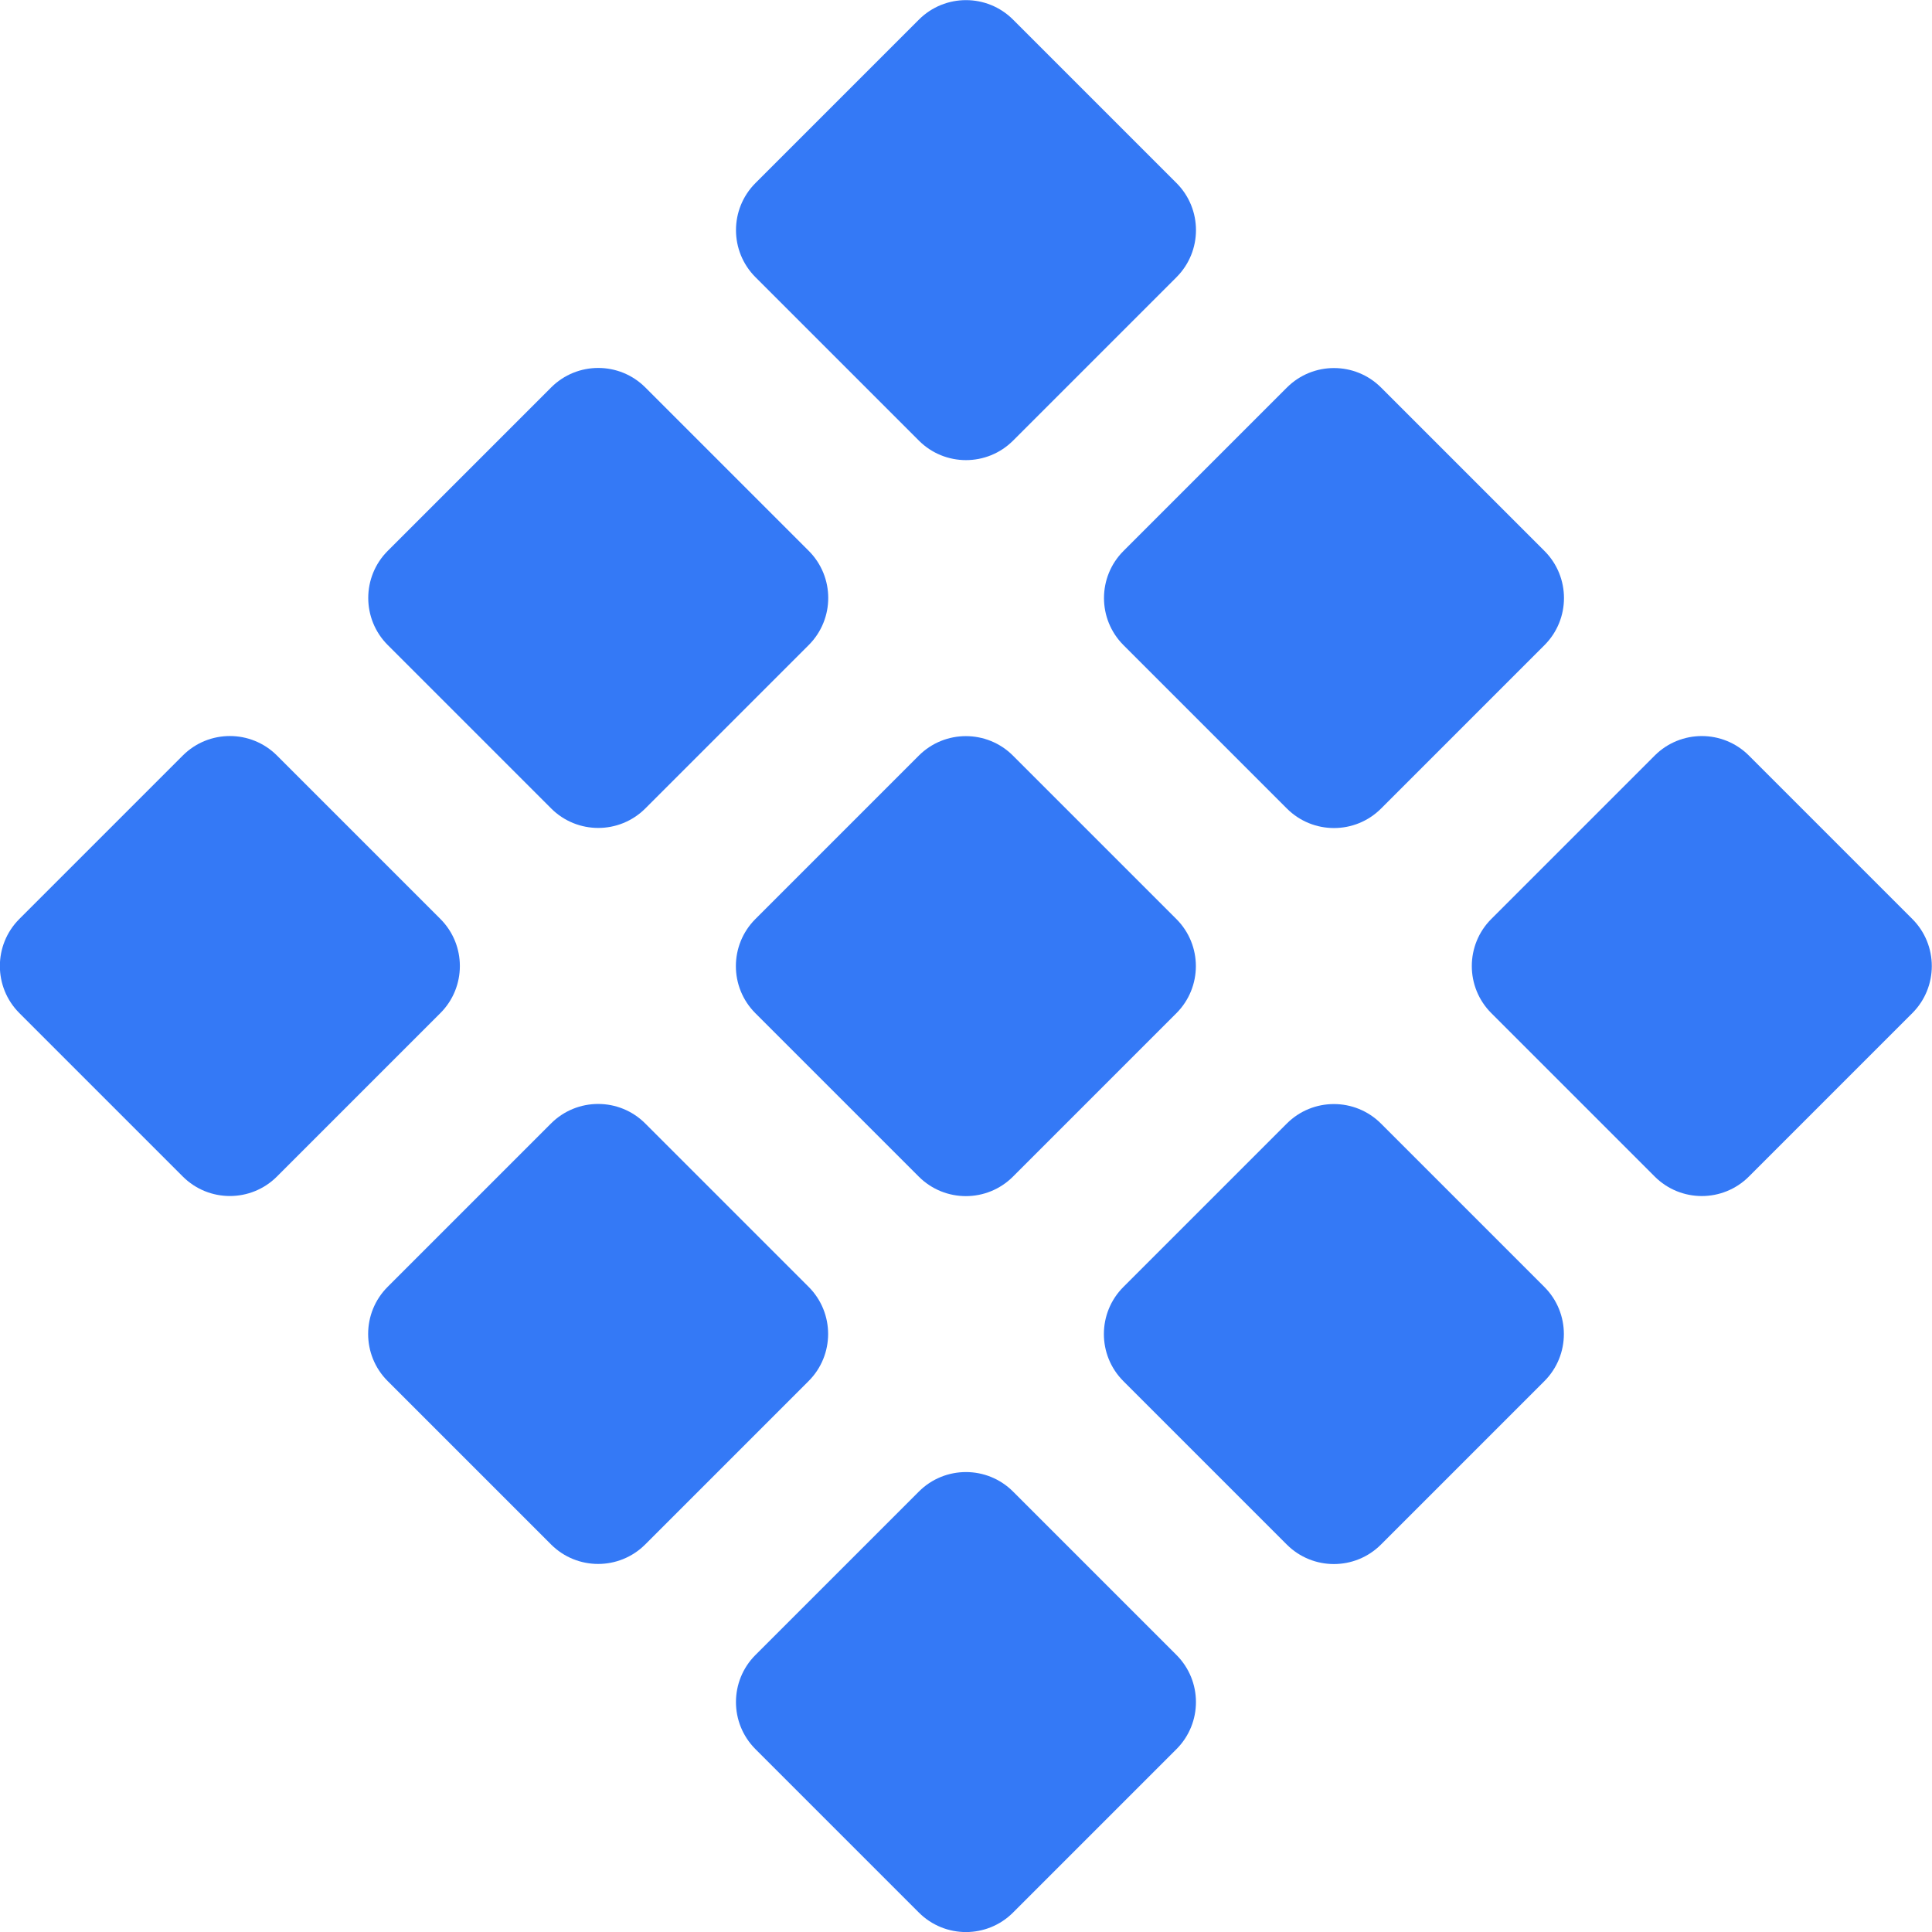
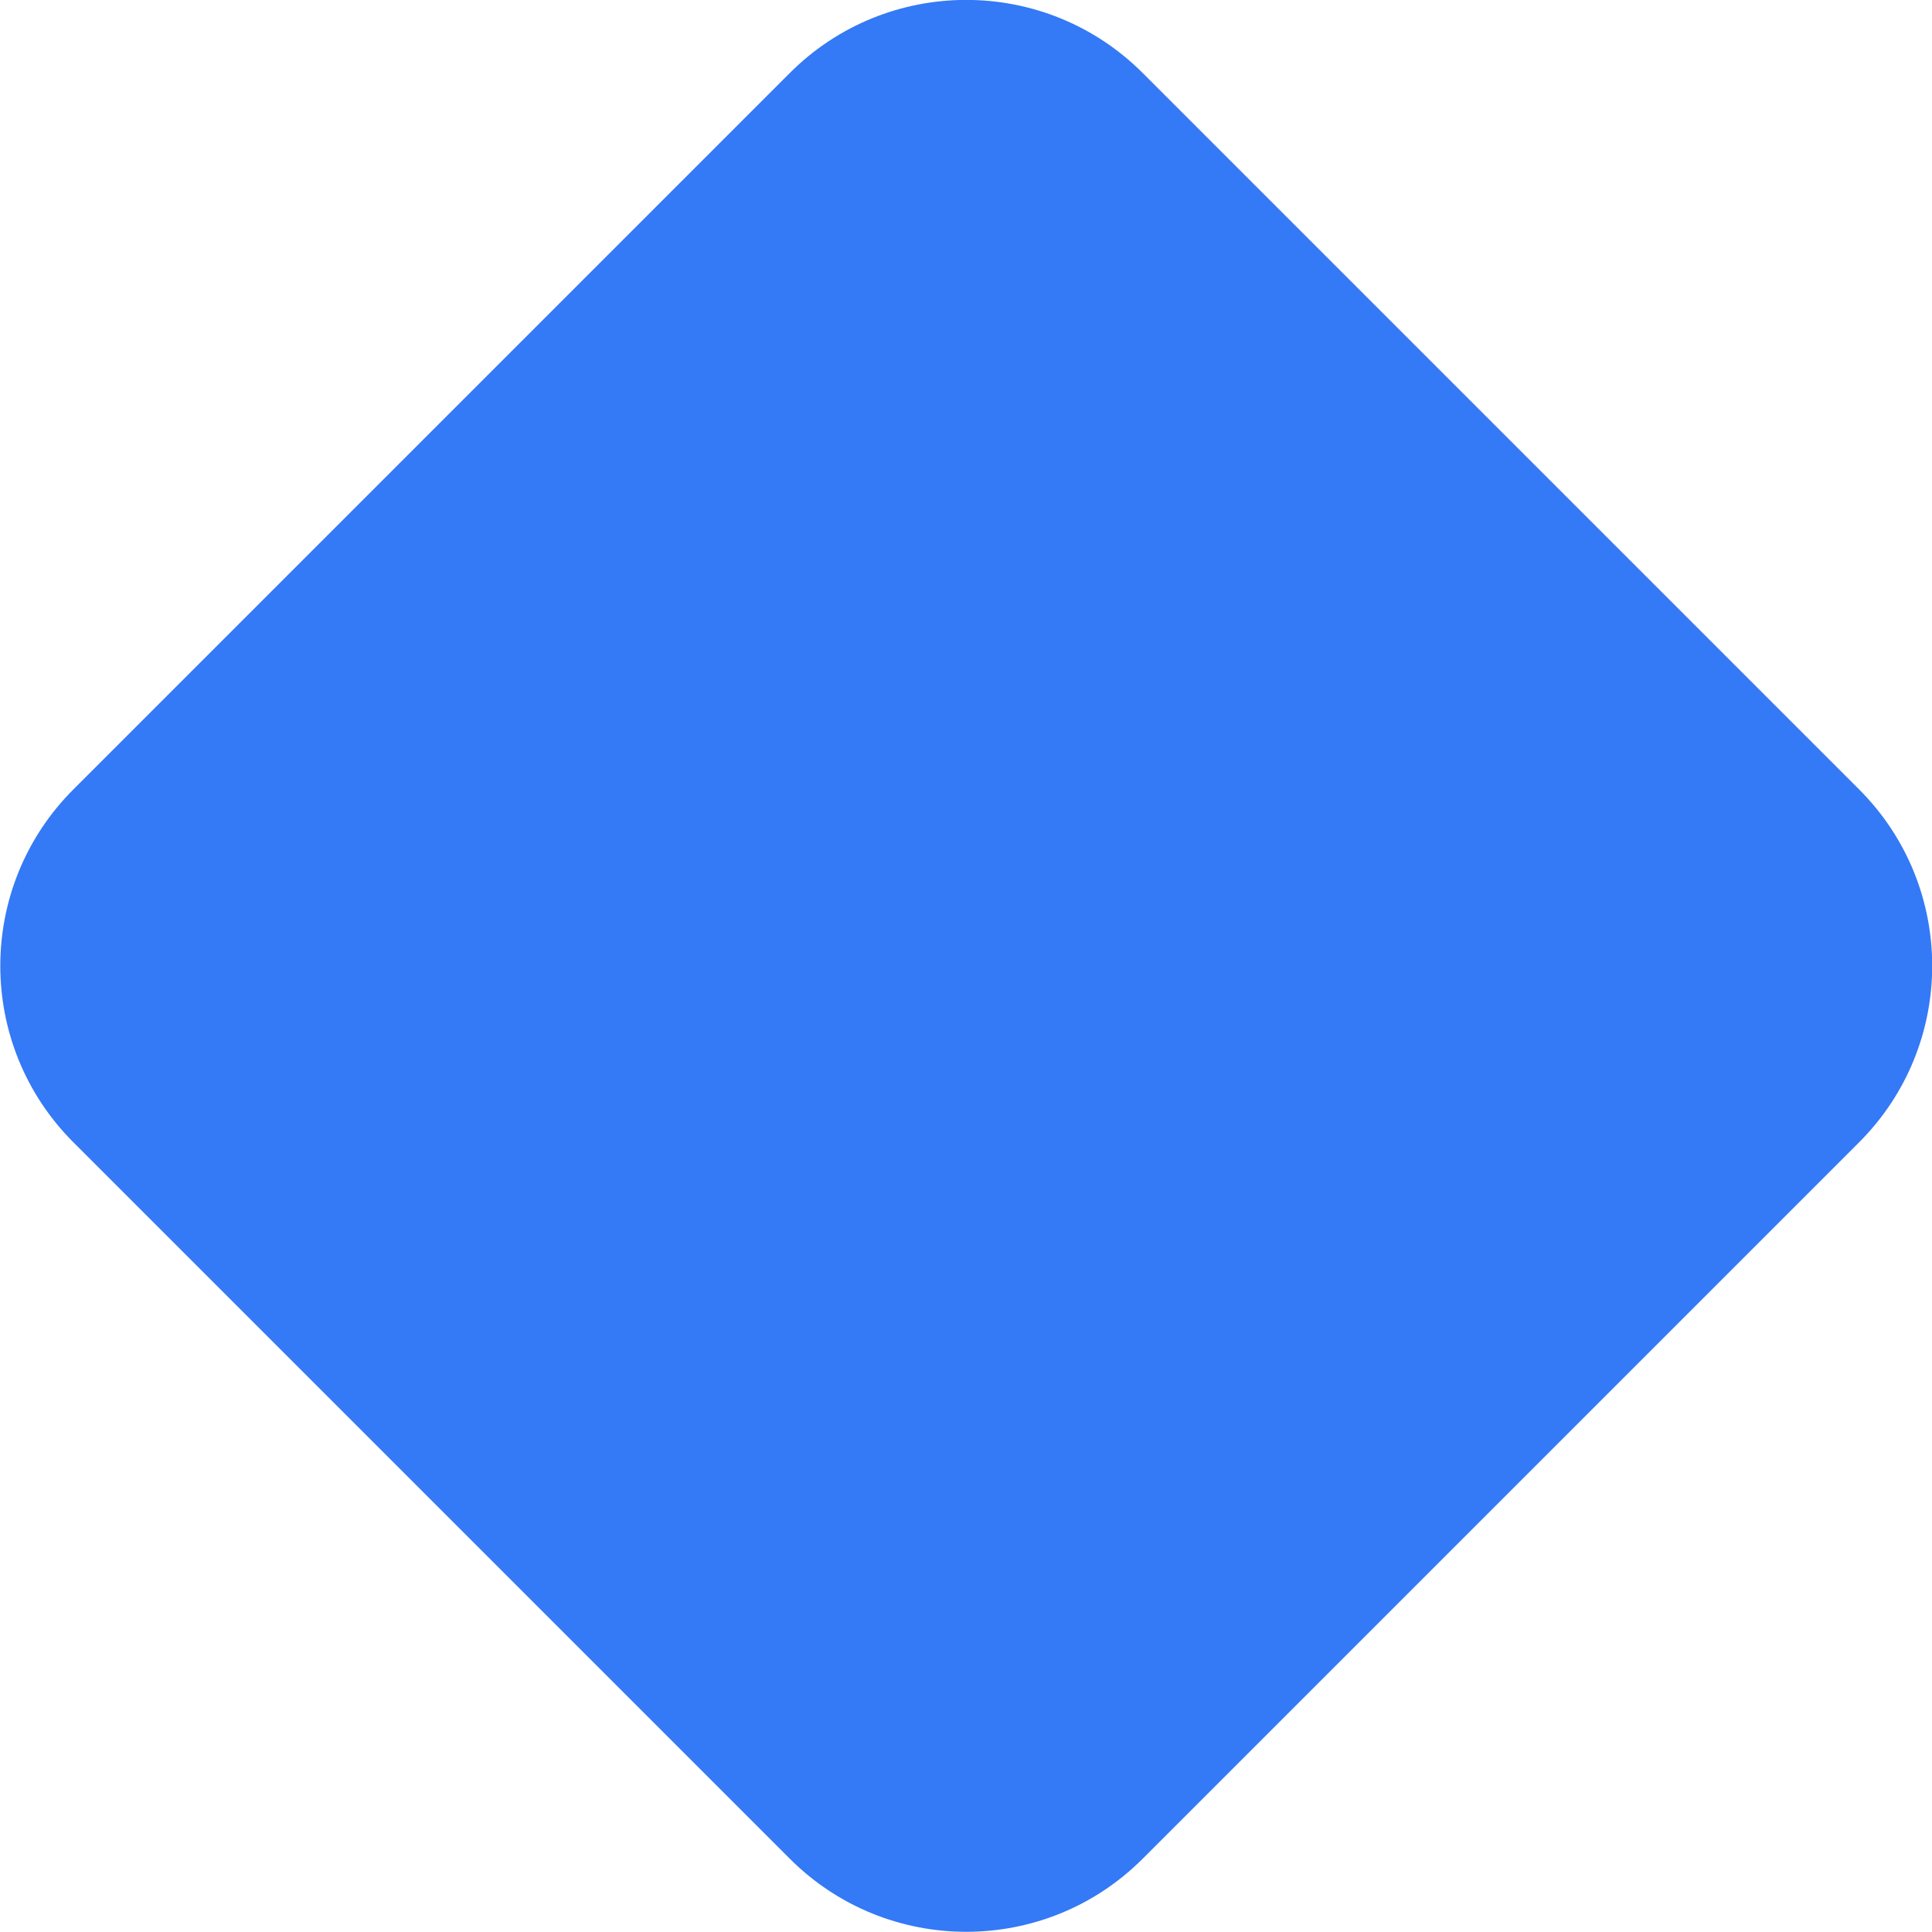
- <svg xmlns="http://www.w3.org/2000/svg" viewBox="0 0 74.25 74.25">
+ <svg xmlns="http://www.w3.org/2000/svg" viewBox="0 0 68.99 68.99">
  <defs>
    <style>.a{fill:#3479f6;}</style>
  </defs>
-   <rect class="a" x="58.41" y="30.13" width="14" height="14" rx="2.56" transform="translate(137.91 17.13) rotate(135)" />
-   <rect class="a" x="44.27" y="15.98" width="14" height="14" rx="2.56" transform="translate(103.77 2.98) rotate(135)" />
-   <rect class="a" x="44.27" y="44.27" width="14" height="14" rx="2.56" transform="translate(123.77 51.27) rotate(135)" />
-   <rect class="a" x="30.13" y="30.13" width="14" height="14" rx="2.56" transform="translate(89.63 37.13) rotate(135)" />
-   <rect class="a" x="30.13" y="58.41" width="14" height="14" rx="2.56" transform="translate(109.63 85.41) rotate(135)" />
-   <rect class="a" x="15.98" y="44.27" width="14" height="14" rx="2.56" transform="translate(75.49 71.27) rotate(135)" />
-   <rect class="a" x="30.13" y="1.84" width="14" height="14" rx="2.56" transform="translate(69.63 -11.16) rotate(135)" />
-   <rect class="a" x="15.98" y="15.98" width="14" height="14" rx="2.56" transform="translate(55.49 22.98) rotate(135)" />
-   <rect class="a" x="1.84" y="30.13" width="14" height="14" rx="2.56" transform="translate(41.34 57.13) rotate(135)" />
+   <rect class="a" x="7.49" y="7.49" width="54" height="54" rx="8.91" transform="translate(83.28 34.49) rotate(135)" />
</svg>
